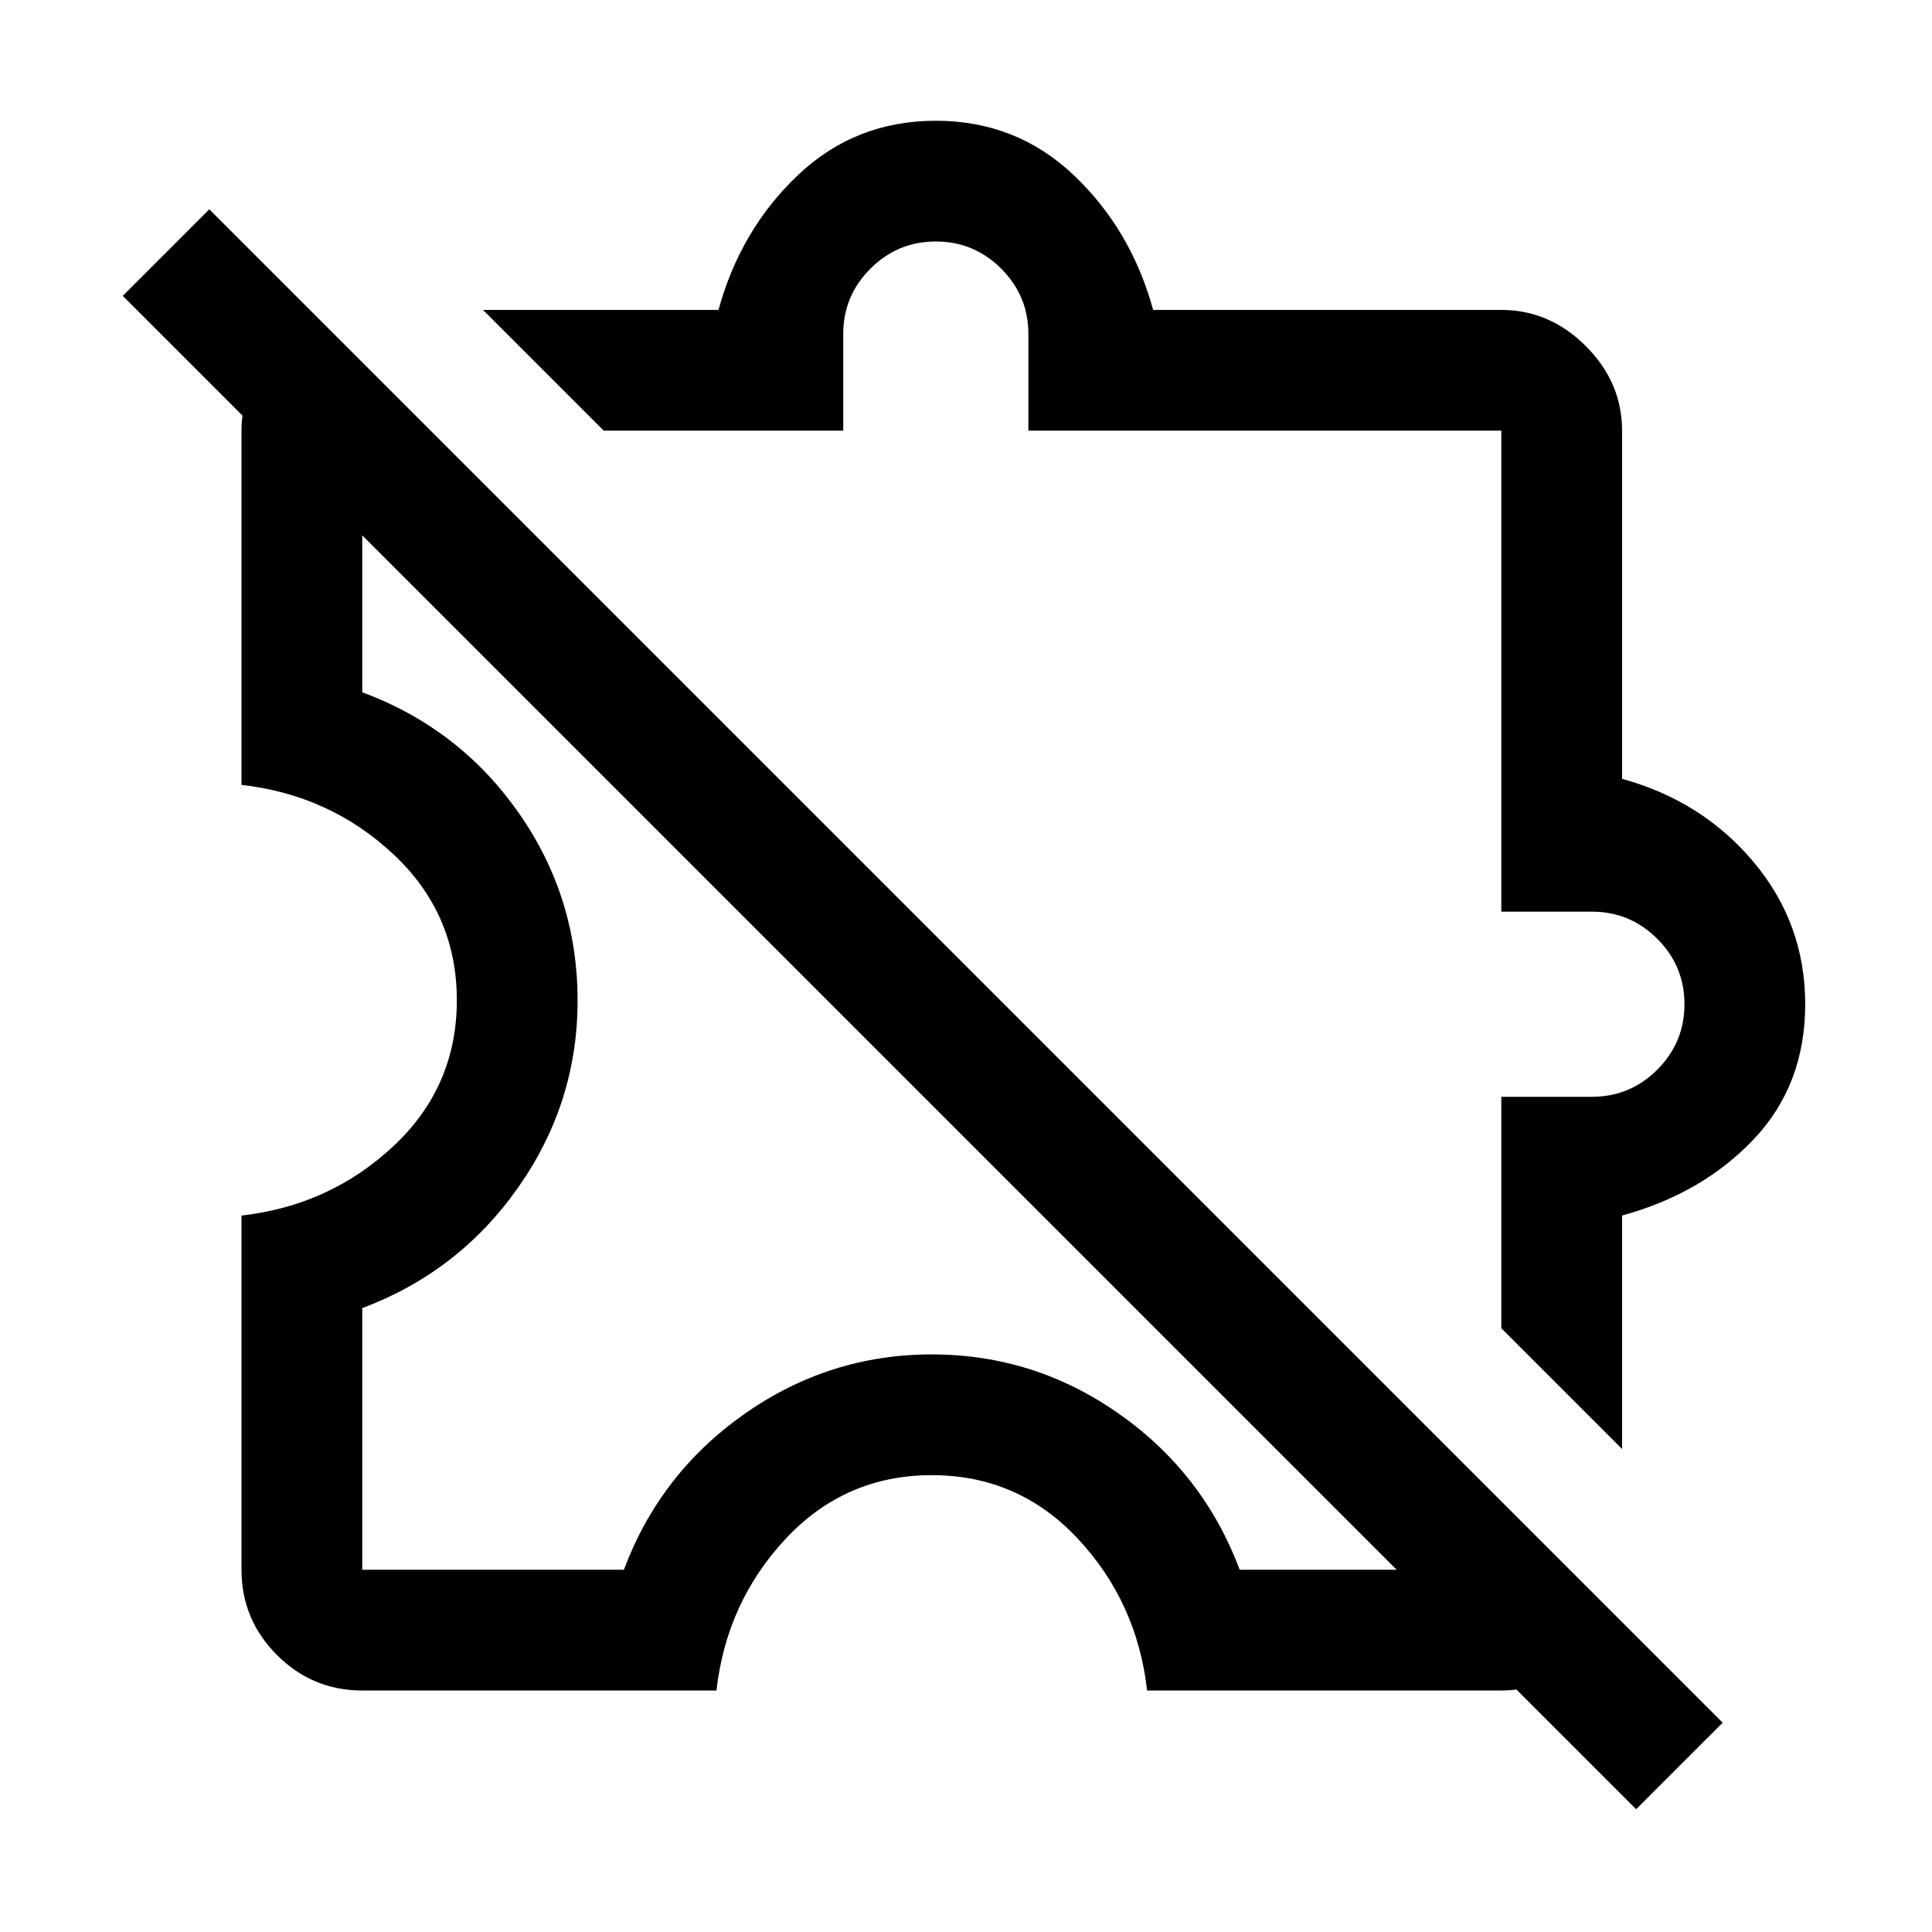
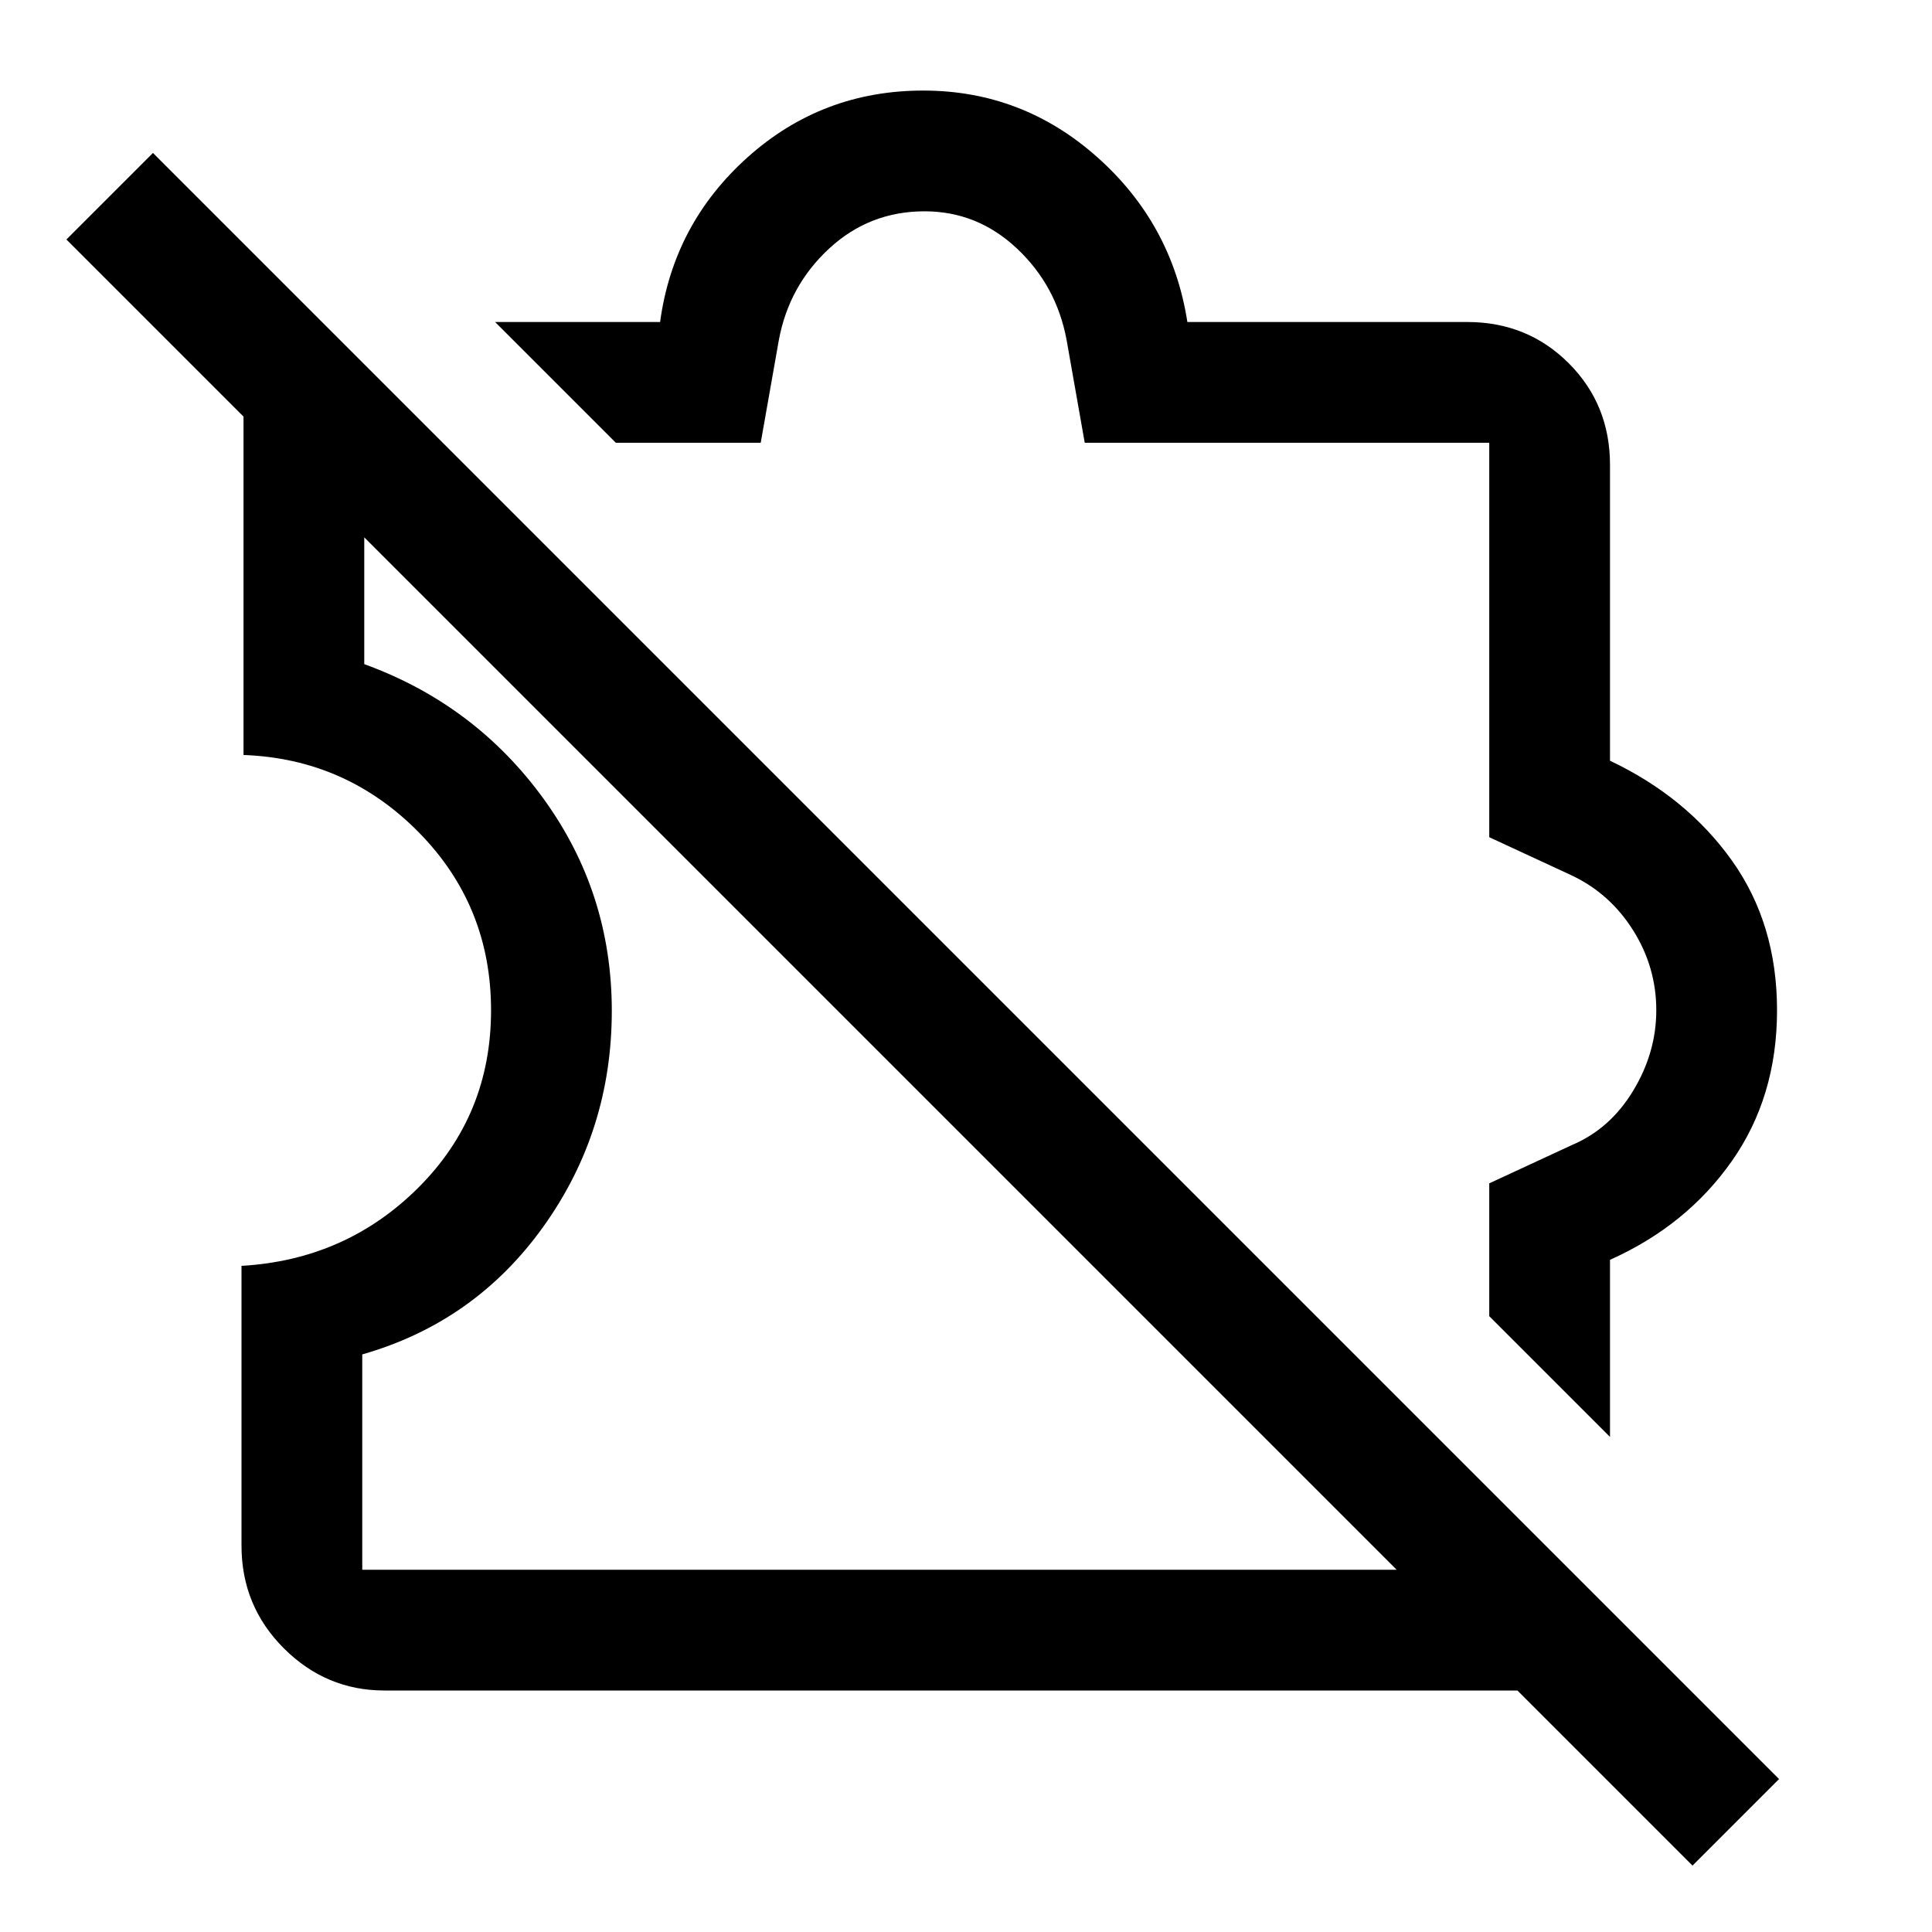
<svg xmlns="http://www.w3.org/2000/svg" width="48" height="48" viewBox="0 -960 960 960">
-   <path d="M180-120q-24.75 0-42.37-17.63Q120-155.25 120-180v-176q44-5 75.5-34.5T227-463q0-43-31.5-72.5T120-570v-176q0-12.57 5-23.28Q130-780 138-788l42 42v130q48.15 17.82 77.58 59.69Q287-514.45 287-462.78 287-412 257.5-370T180-310v130h130q18-48 60.03-77.5t93-29.5Q514-287 556-257.5t60 77.5h130l42 42q-8 8-18.72 13-10.71 5-23.28 5H570q-5-44-34.5-75.5T463-227q-43 0-72.5 31.5T356-120H180Zm626-120-60-60v-115h45q19 0 32.5-13.5T837-461q0-19-13.5-32.5T791-507h-45v-239H511v-48q0-19-13.5-32.5T465-840q-19 0-32.5 13.5T419-794v48H300l-60-60h117q11-40 39.5-67t68.5-27q40 0 68.5 27t39.5 67h173q24 0 42 18t18 42v173q40 11 65.5 41.5T897-461q0 40-25.5 67T806-356v116Zm7 179L61-813l43-43 752 752-43 43ZM523-523Zm-60 60Z" />
+   <path d="m800-246-60-60v-66l41-19q19-8 30.5-27t11.5-40q0-21.43-11.5-39.72Q800-516 781-525l-41-19v-196H539l-9-51q-5-27-24.67-45.5-19.68-18.5-45.91-18.5Q432-855 412-836.5T387-791l-9 51h-72l-60-60h82q6.63-48.88 43.58-81.94Q408.53-915 458.74-915q49.26 0 86.45 33.06Q582.37-848.88 590-800h139q30 0 50.5 20.5T800-729v147q38 18 60.5 49.5T883-458q0 43-22.5 75T800-334v88ZM565-482ZM841-33 33-841l43-43L884-76l-43 43ZM740-180l60 60H191q-29 0-50-21t-21-51v-139q52-3 88-39t36-88q0-52-36-88.5t-87-38.35V-800l60 60v110q55 20 89 66.78t34 105.5q0 59.72-34 107.22T180-287v107h560ZM414-460Z" />
</svg>
